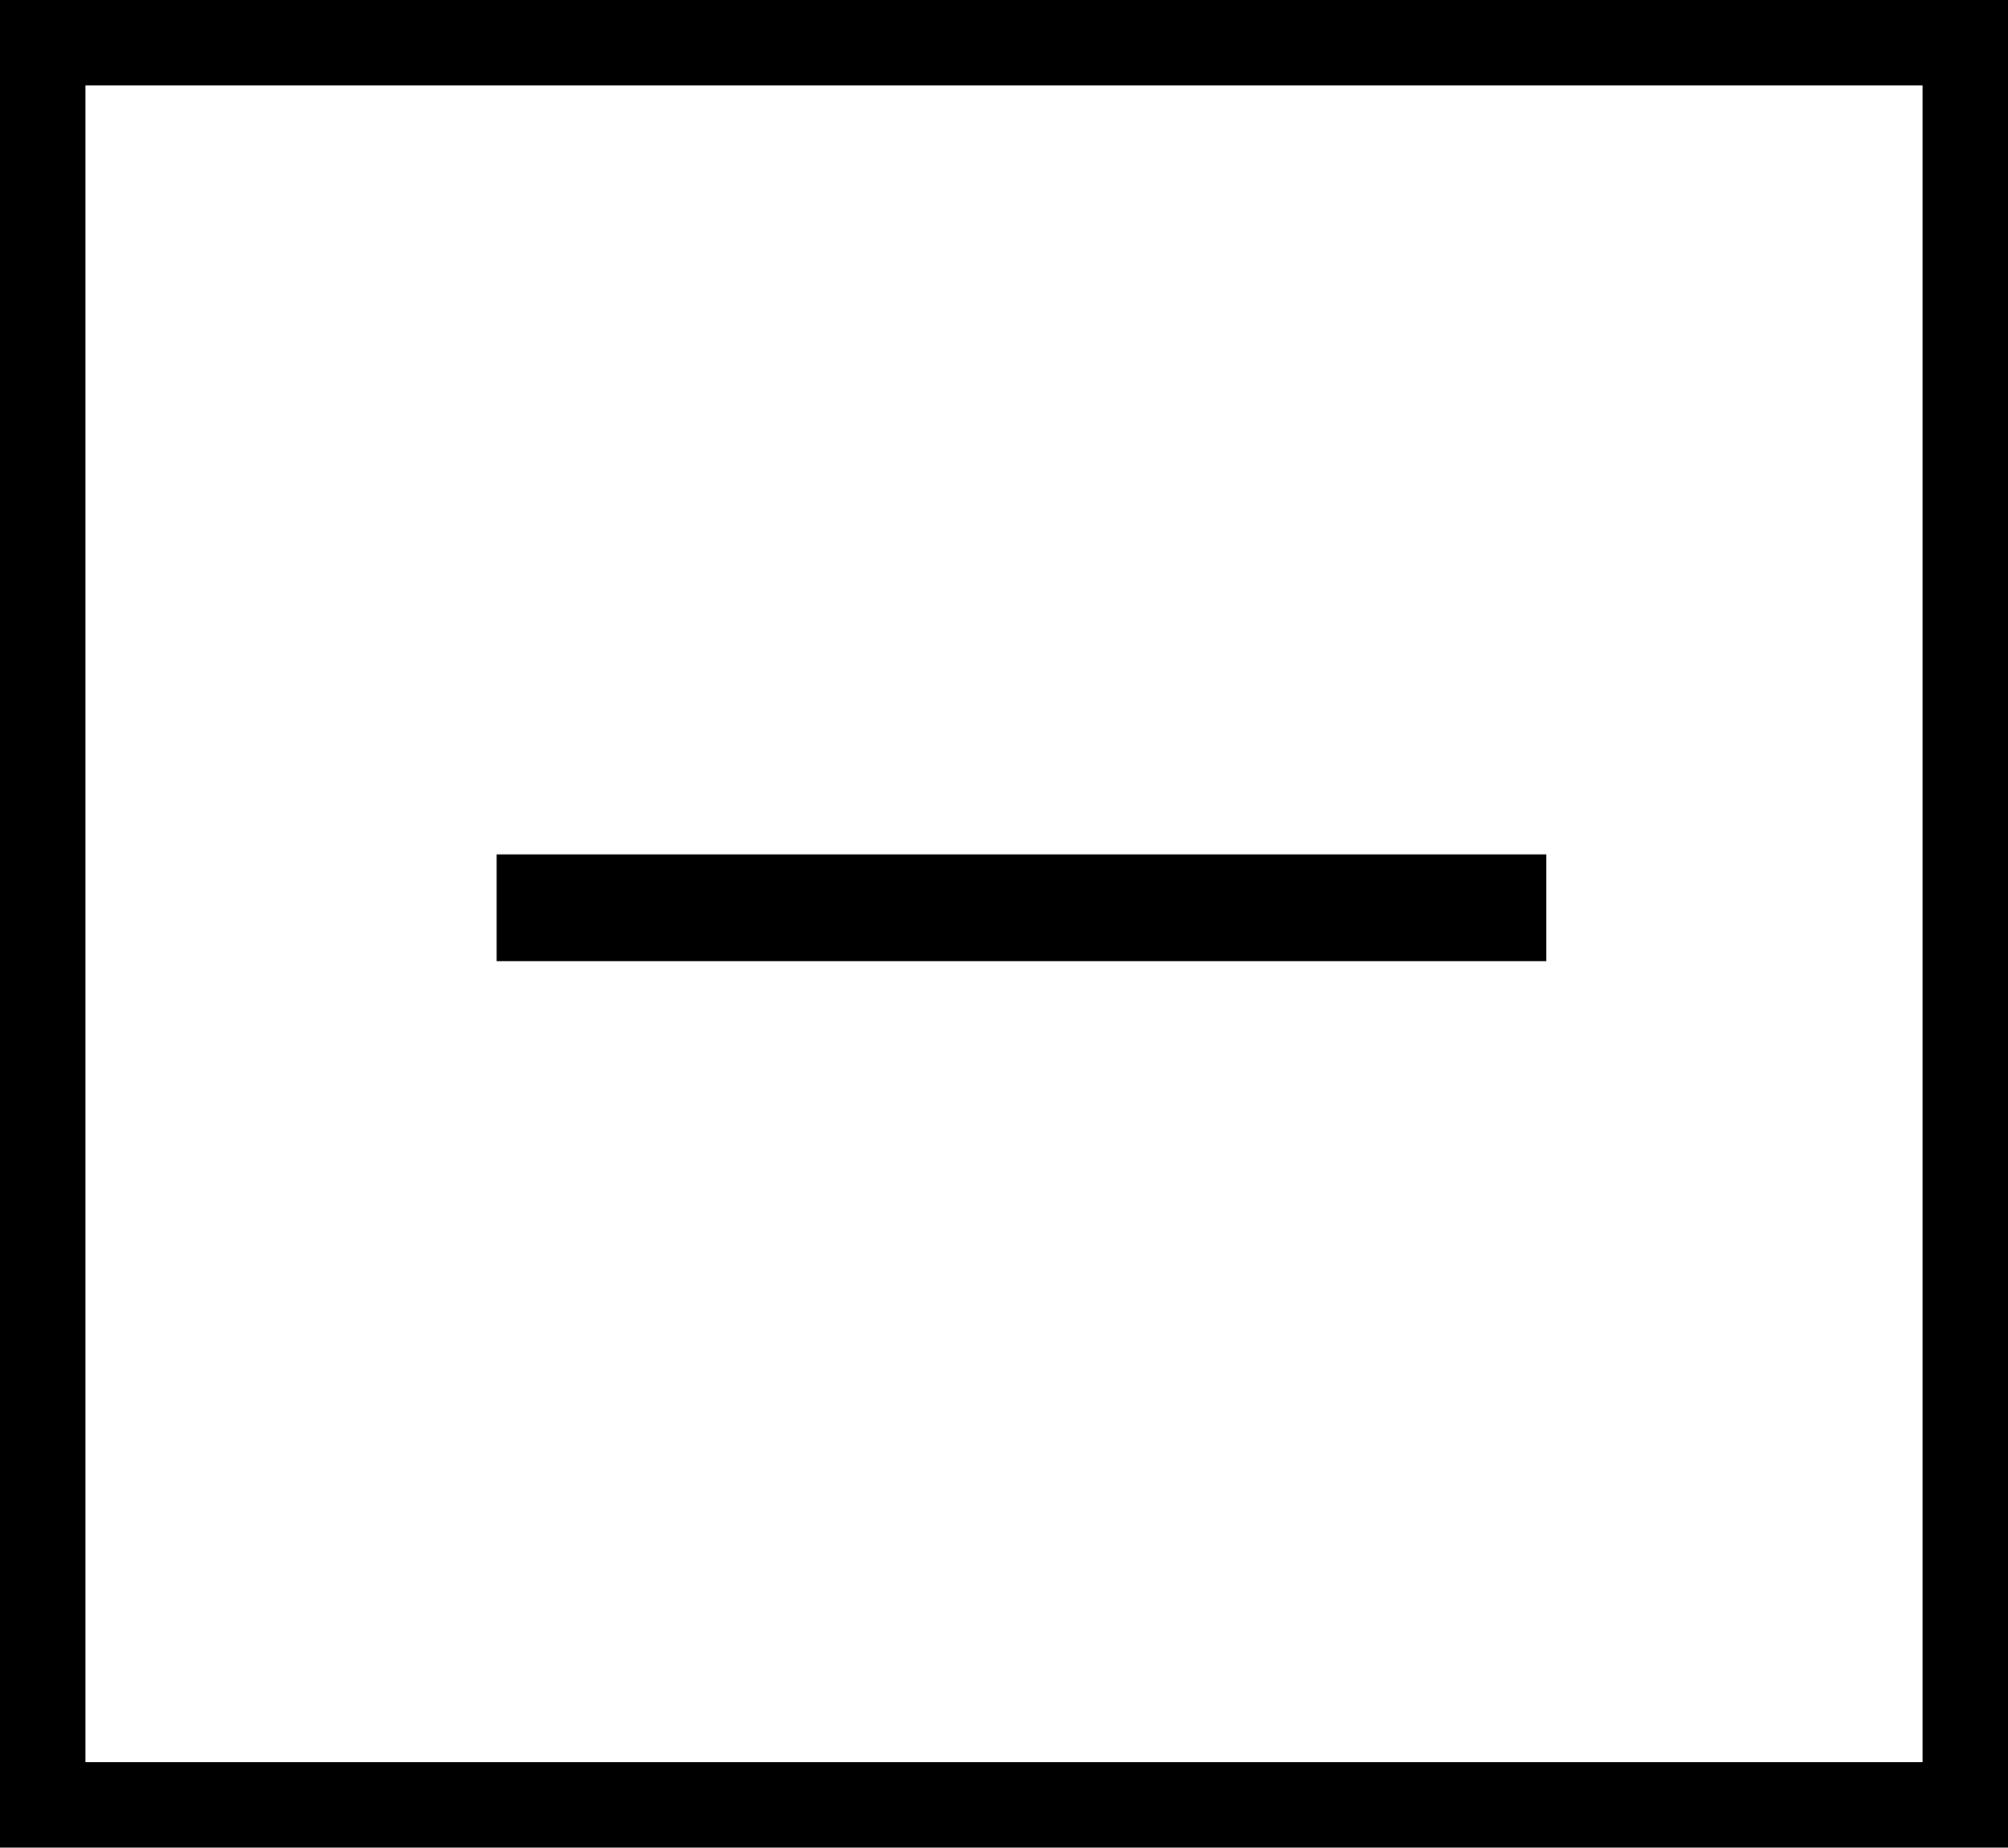
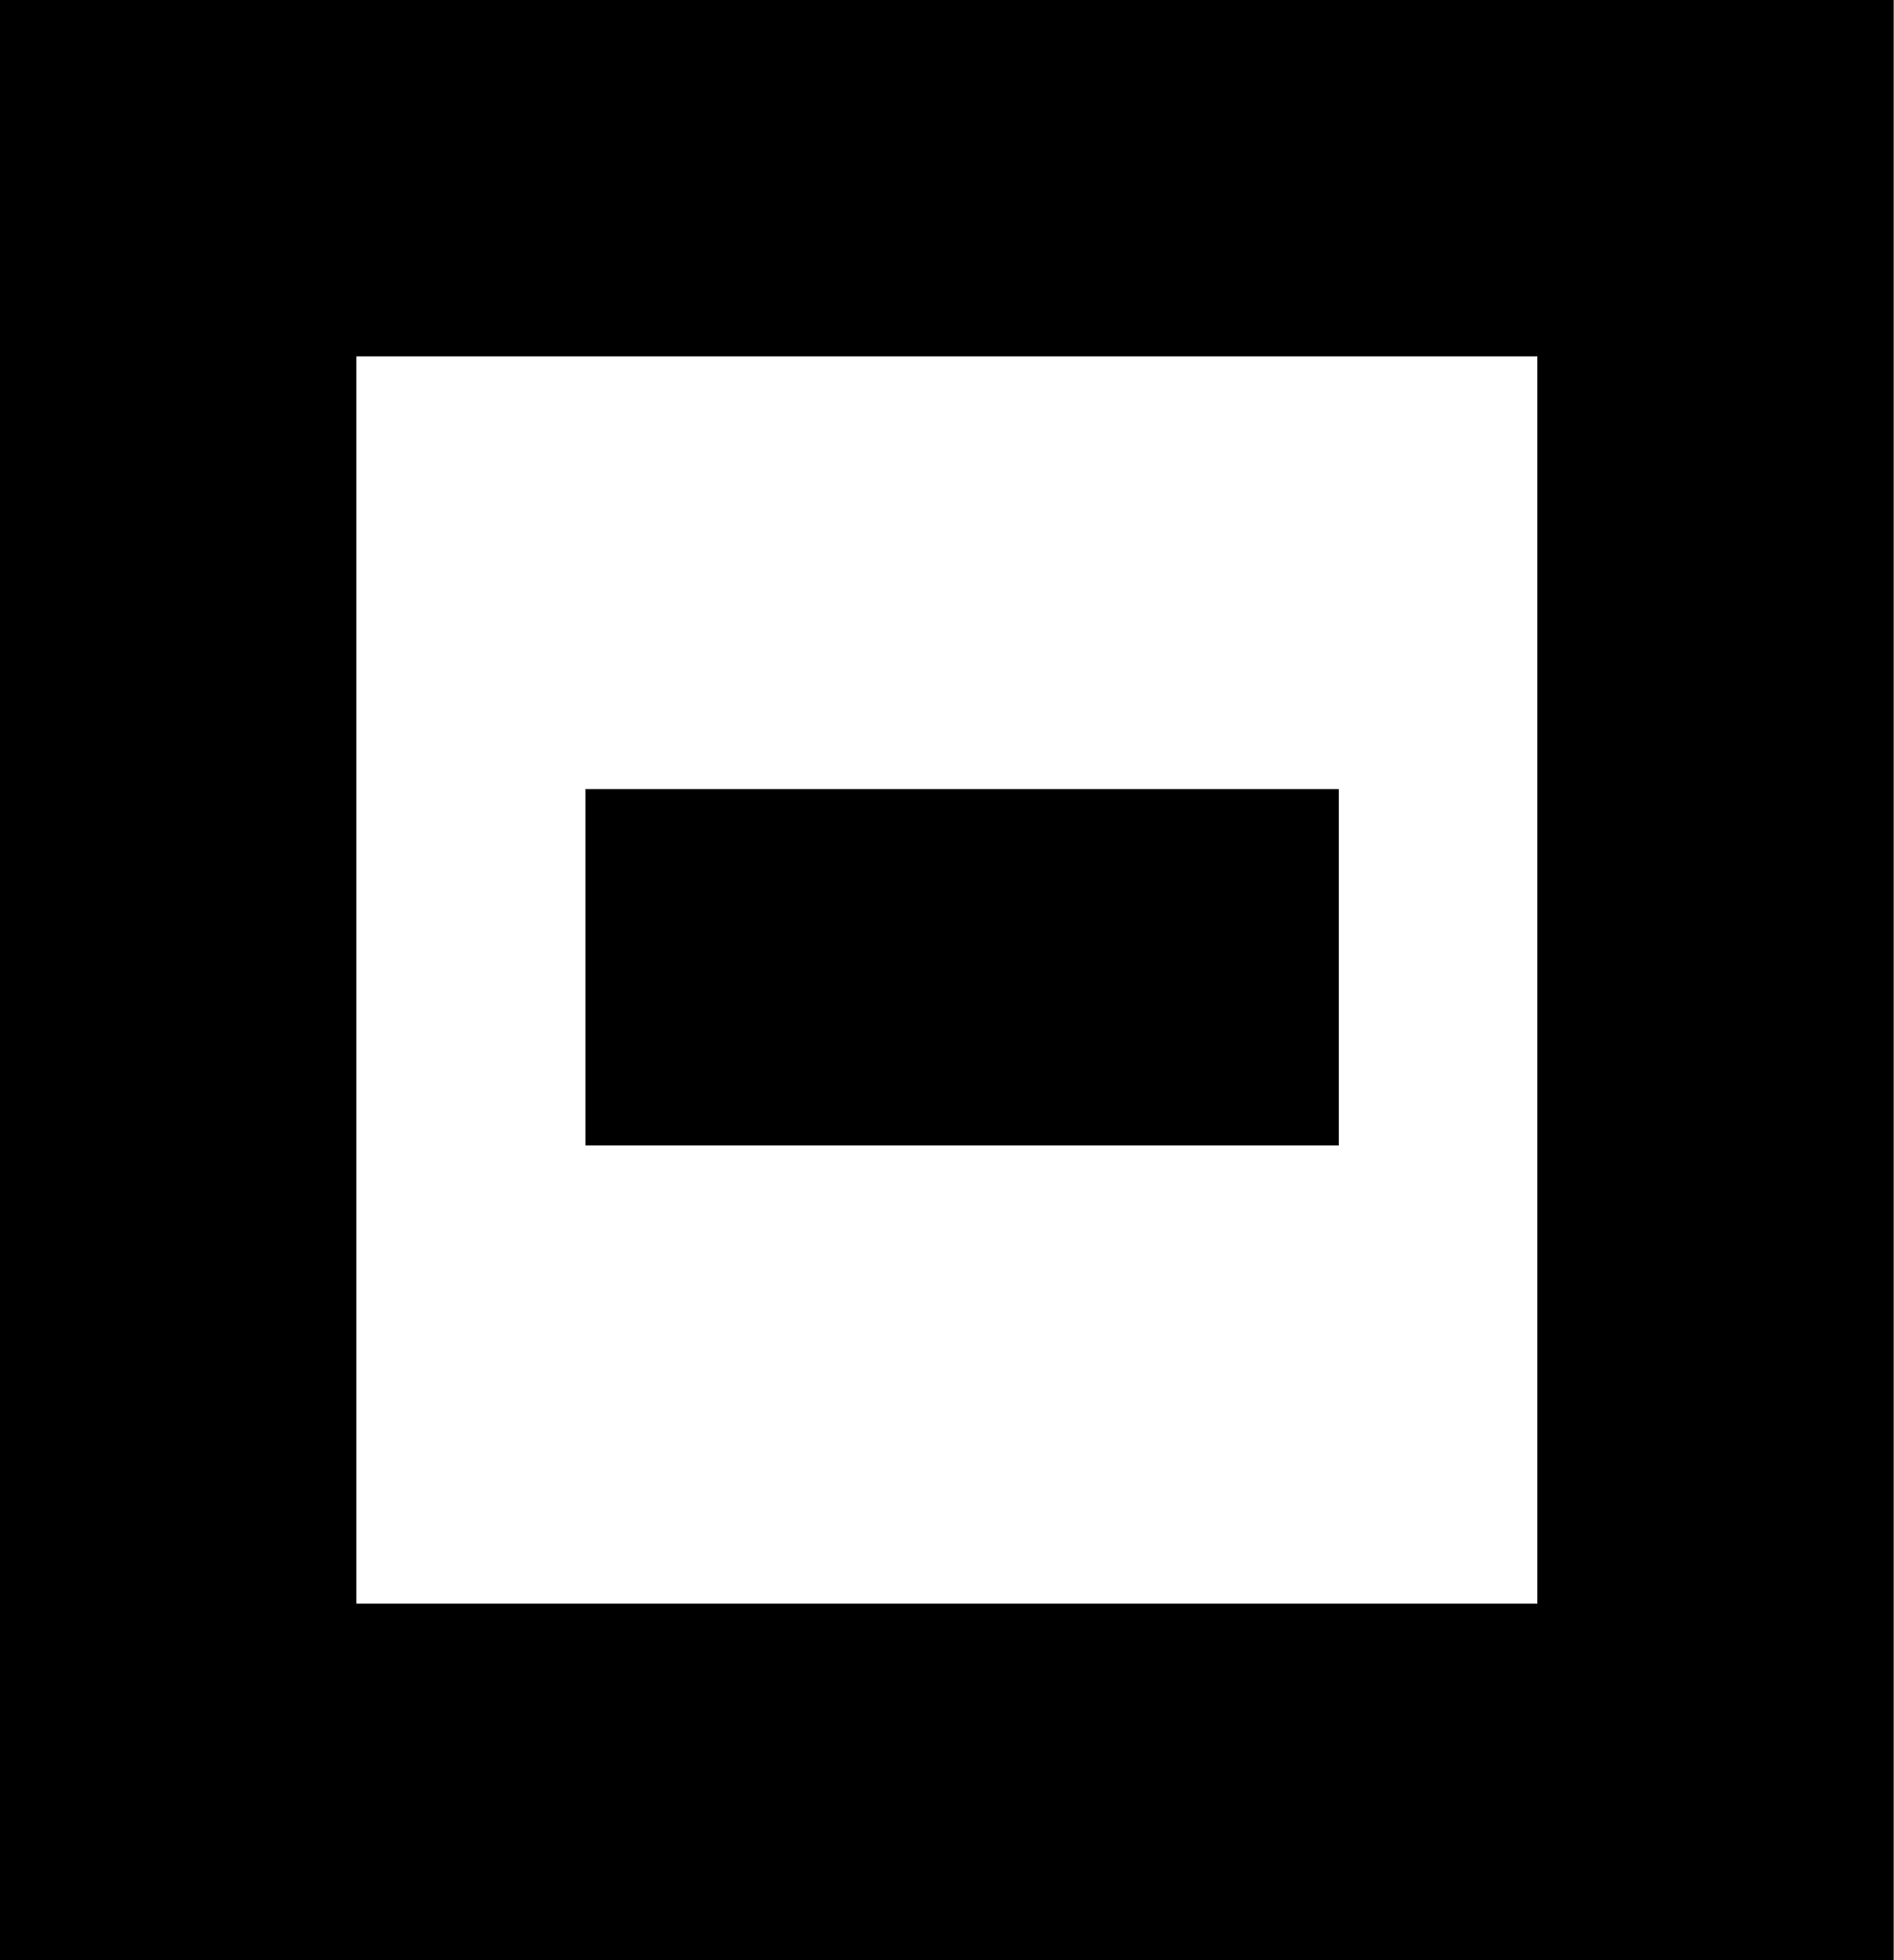
- <svg xmlns="http://www.w3.org/2000/svg" width="188px" height="173px" viewBox="0 0 188 173" version="1.1">
-   <defs />
-   <g id="Page-1" stroke="none" stroke-width="1" fill="none" fill-rule="evenodd">
-     <g id="Group" stroke="#000000">
-       <rect id="Rectangle" stroke-width="8" x="4" y="4" width="180" height="165" />
-       <path d="M51.5,85 L139.778,85" id="Line" stroke-width="10" stroke-linecap="square" />
+ <svg xmlns="http://www.w3.org/2000/svg" version="1.1" id="Layer_1" x="0px" y="0px" viewBox="0 0 37.2 38.5" style="enable-background:new 0 0 37.2 38.5;" xml:space="preserve">
+   <style type="text/css">
+ 	.st0{fill:none;stroke:#000000;stroke-width:7;stroke-miterlimit:10;}
+ </style>
+   <g id="Page-1">
+     <g id="Group">
+       <rect id="Rectangle" x="3.5" y="3.5" class="st0" width="30.2" height="31.5" />
+       <path id="Line" class="st0" d="M11.5,19h14.8" />
    </g>
  </g>
</svg>
